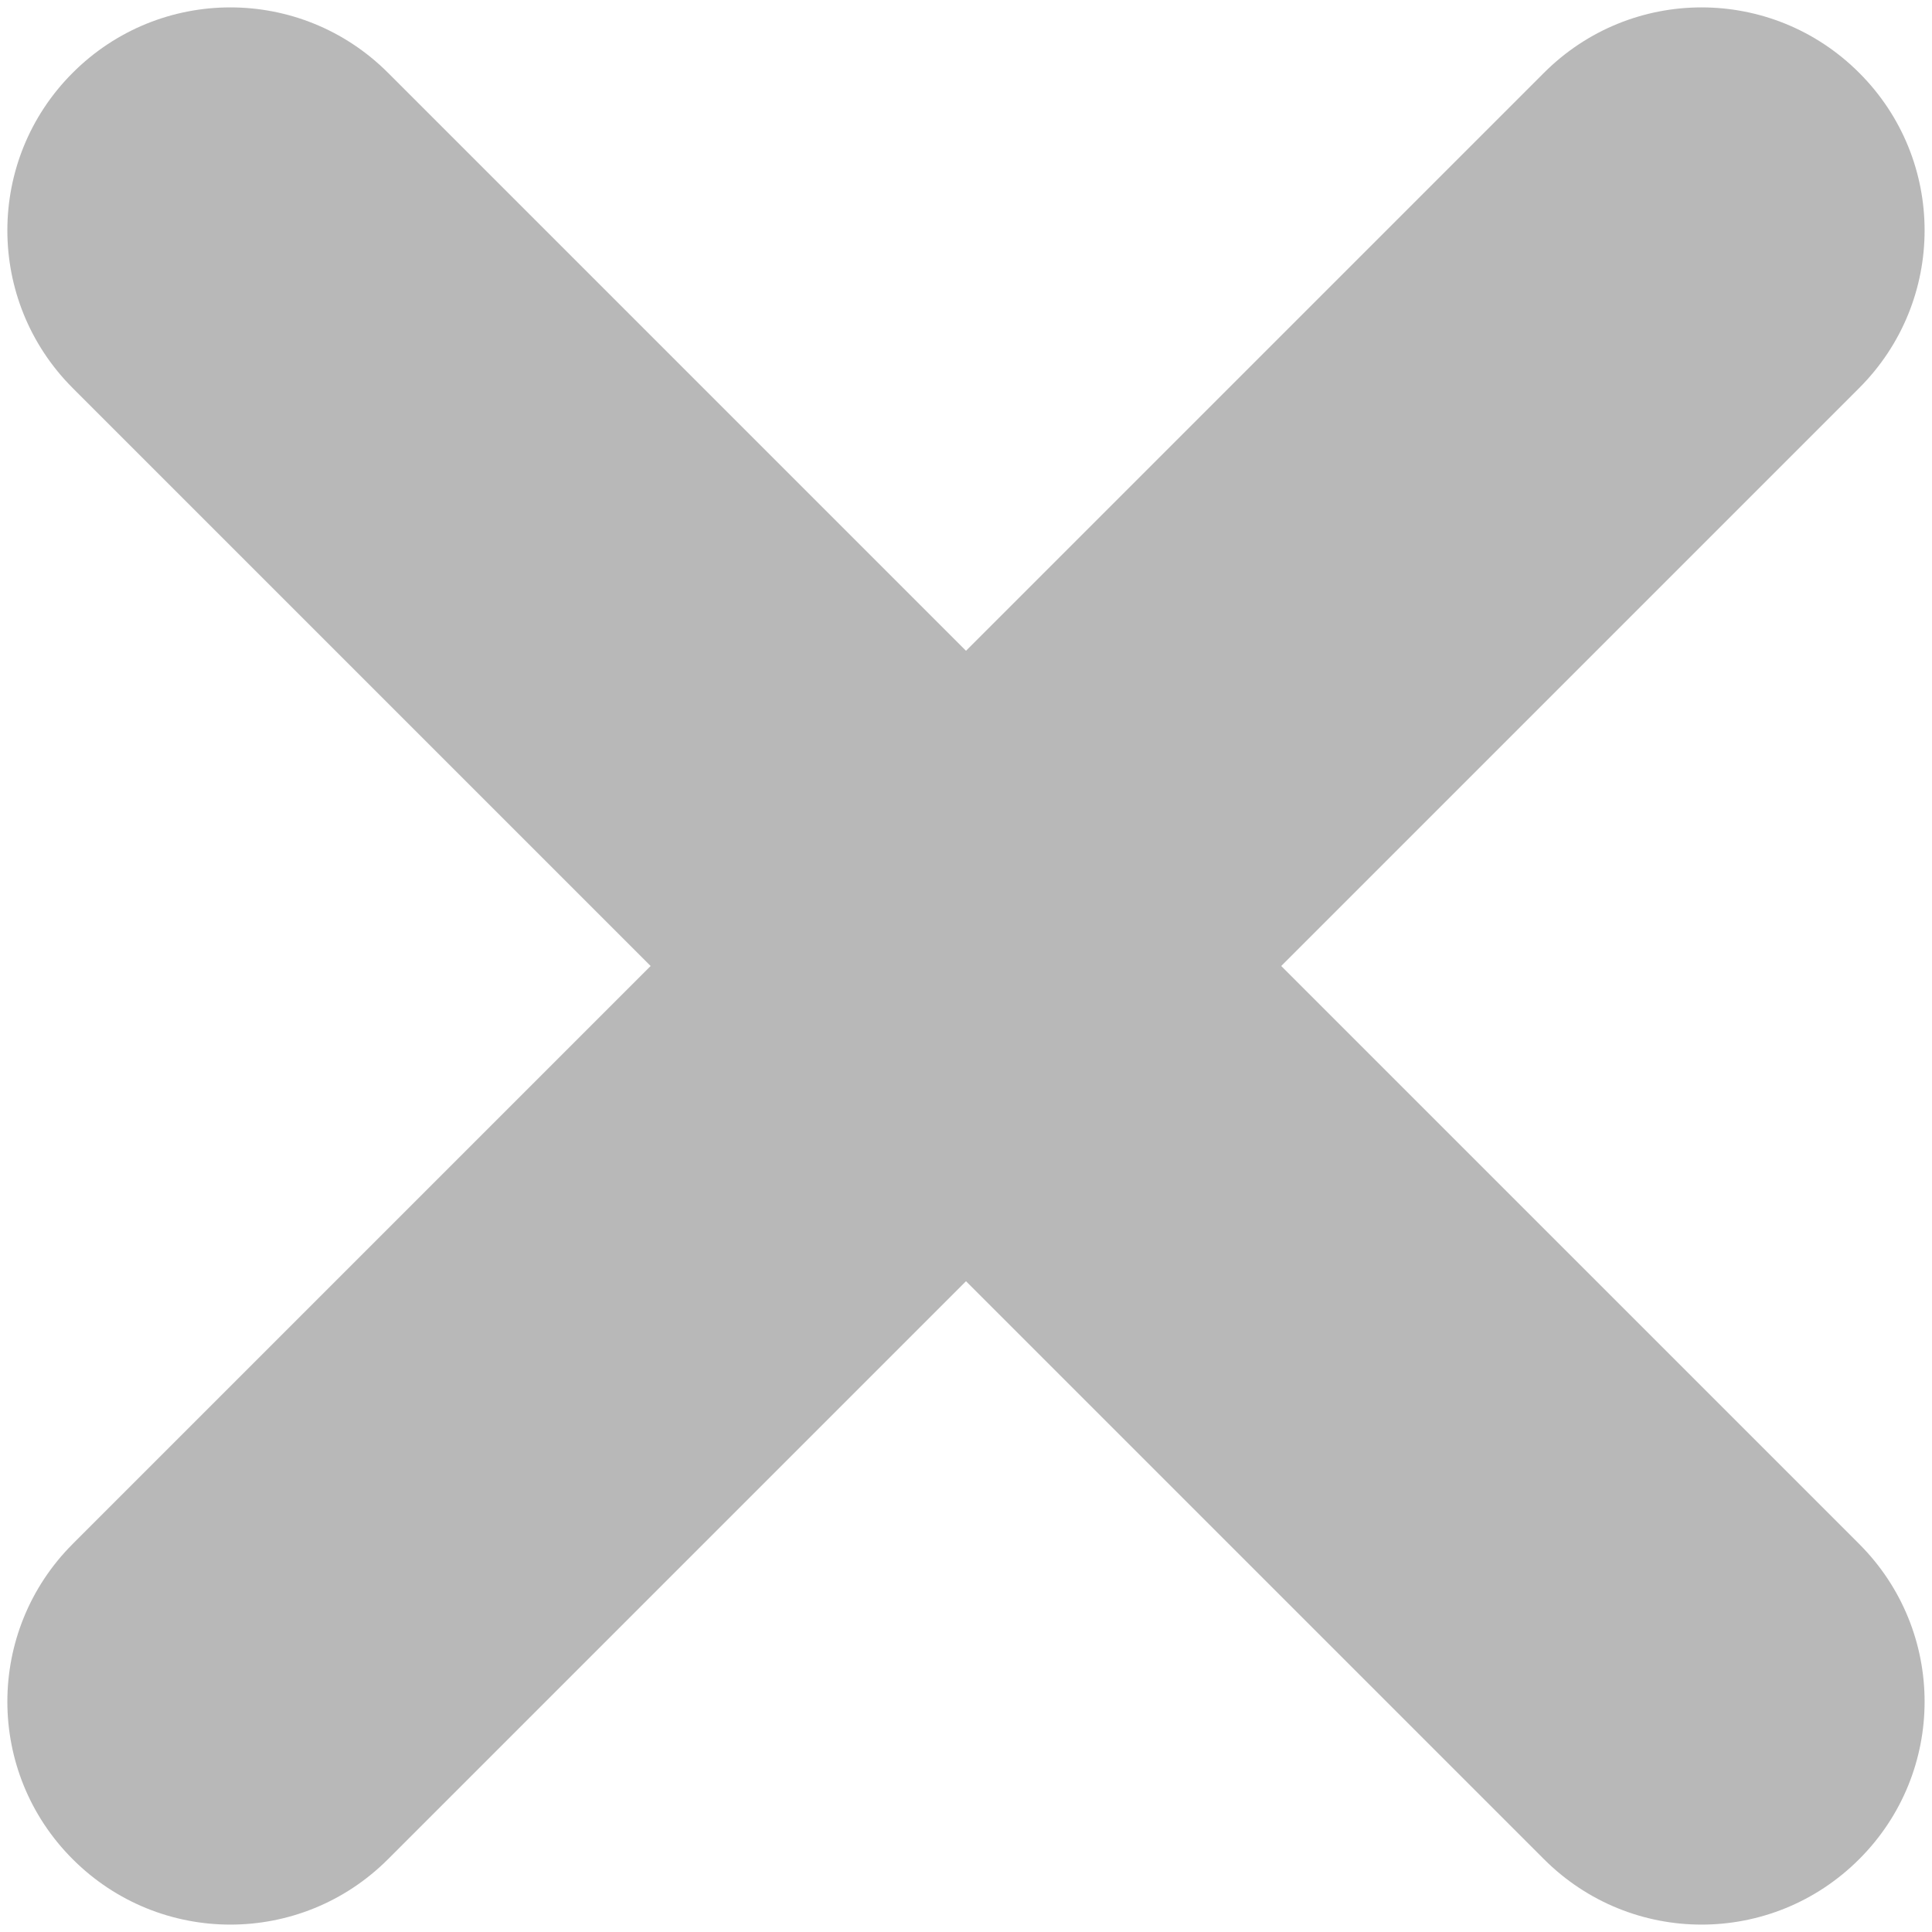
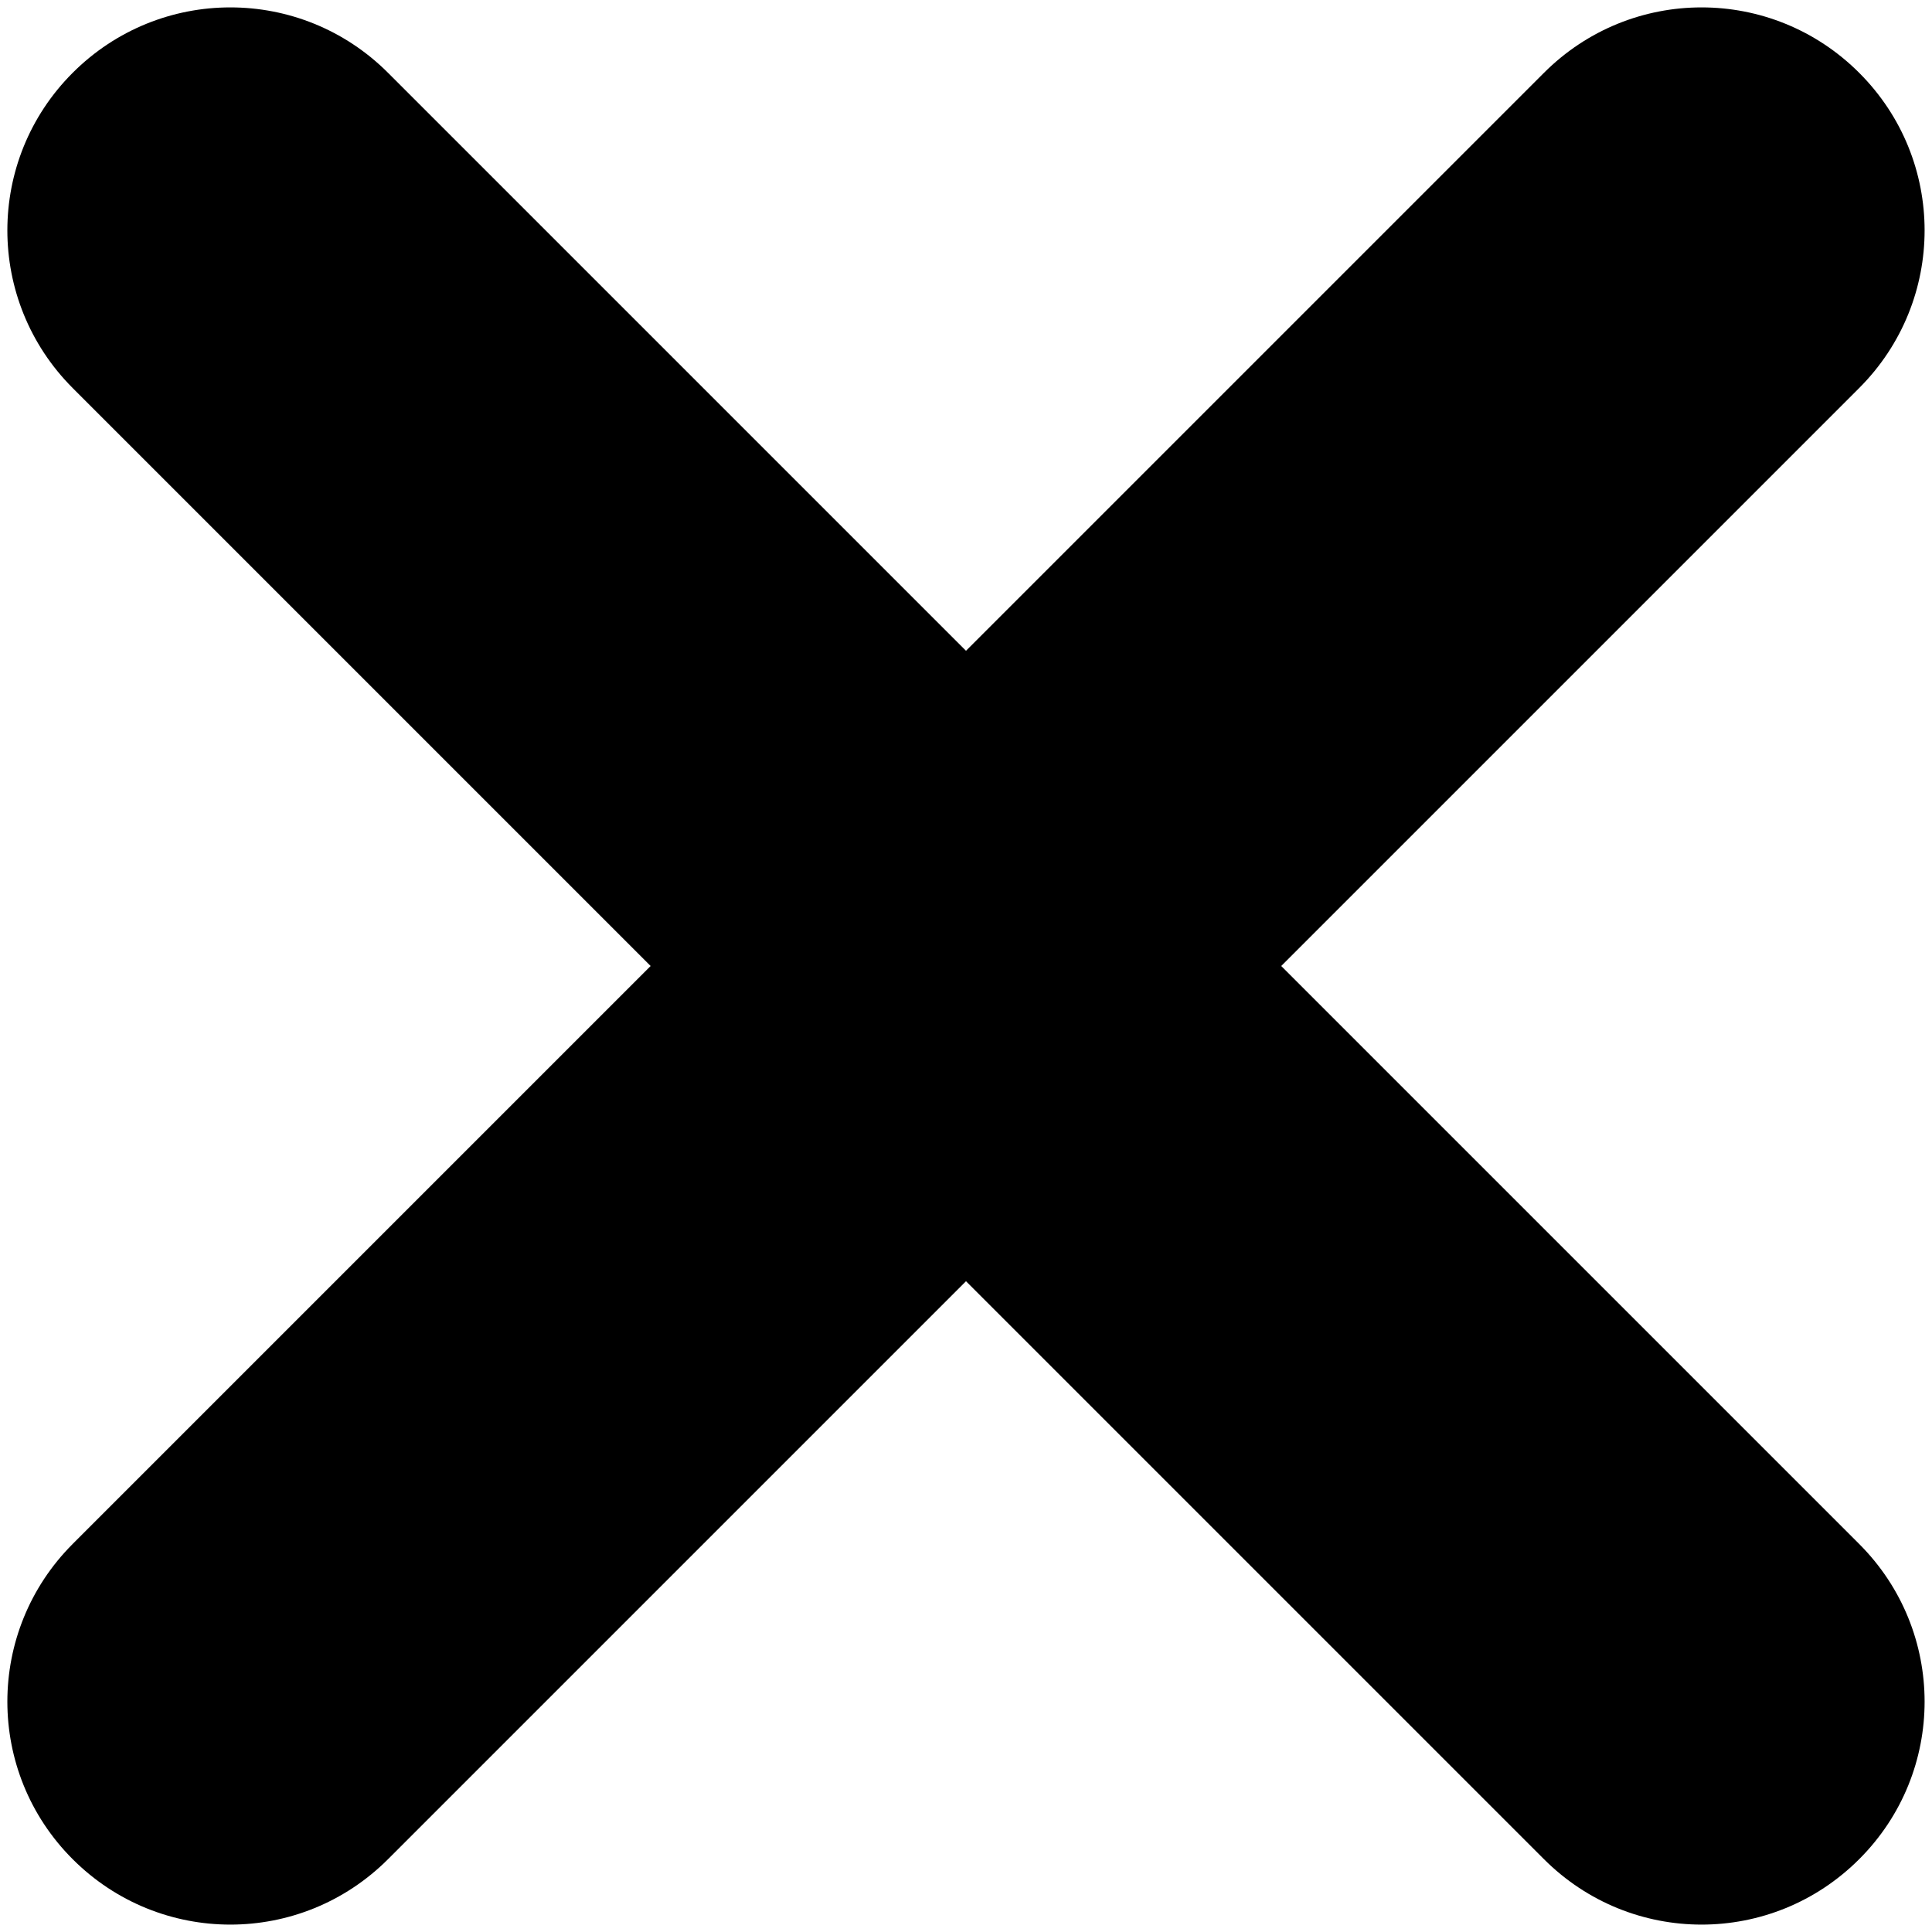
- <svg xmlns="http://www.w3.org/2000/svg" viewBox="0 0 13 13" fill="none">
-   <path d="M10.389 0.49L6.5 4.379L2.611 0.49C2.024 -0.097 1.076 -0.097 0.489 0.49C-0.097 1.076 -0.097 2.024 0.489 2.611L4.378 6.5L0.489 10.389C-0.097 10.976 -0.097 11.924 0.489 12.51C1.076 13.097 2.024 13.097 2.611 12.51L6.5 8.621L10.389 12.51C10.976 13.097 11.923 13.097 12.51 12.51C13.097 11.924 13.097 10.976 12.51 10.389L8.621 6.5L12.51 2.611C13.097 2.024 13.097 1.076 12.51 0.49C11.923 -0.097 10.976 -0.097 10.389 0.49Z" fill="#B8B8B8" />
+ <svg xmlns="http://www.w3.org/2000/svg" viewBox="0 0 13 13" fill="none" style="display: block;">
+   <path d="M10.389 0.49L6.5 4.379L2.611 0.49C2.024 -0.097 1.076 -0.097 0.489 0.49C-0.097 1.076 -0.097 2.024 0.489 2.611L4.378 6.5L0.489 10.389C-0.097 10.976 -0.097 11.924 0.489 12.51C1.076 13.097 2.024 13.097 2.611 12.51L6.5 8.621L10.389 12.51C10.976 13.097 11.923 13.097 12.51 12.51C13.097 11.924 13.097 10.976 12.51 10.389L8.621 6.5L12.51 2.611C13.097 2.024 13.097 1.076 12.51 0.49C11.923 -0.097 10.976 -0.097 10.389 0.49Z" fill="currentColor" />
</svg>
